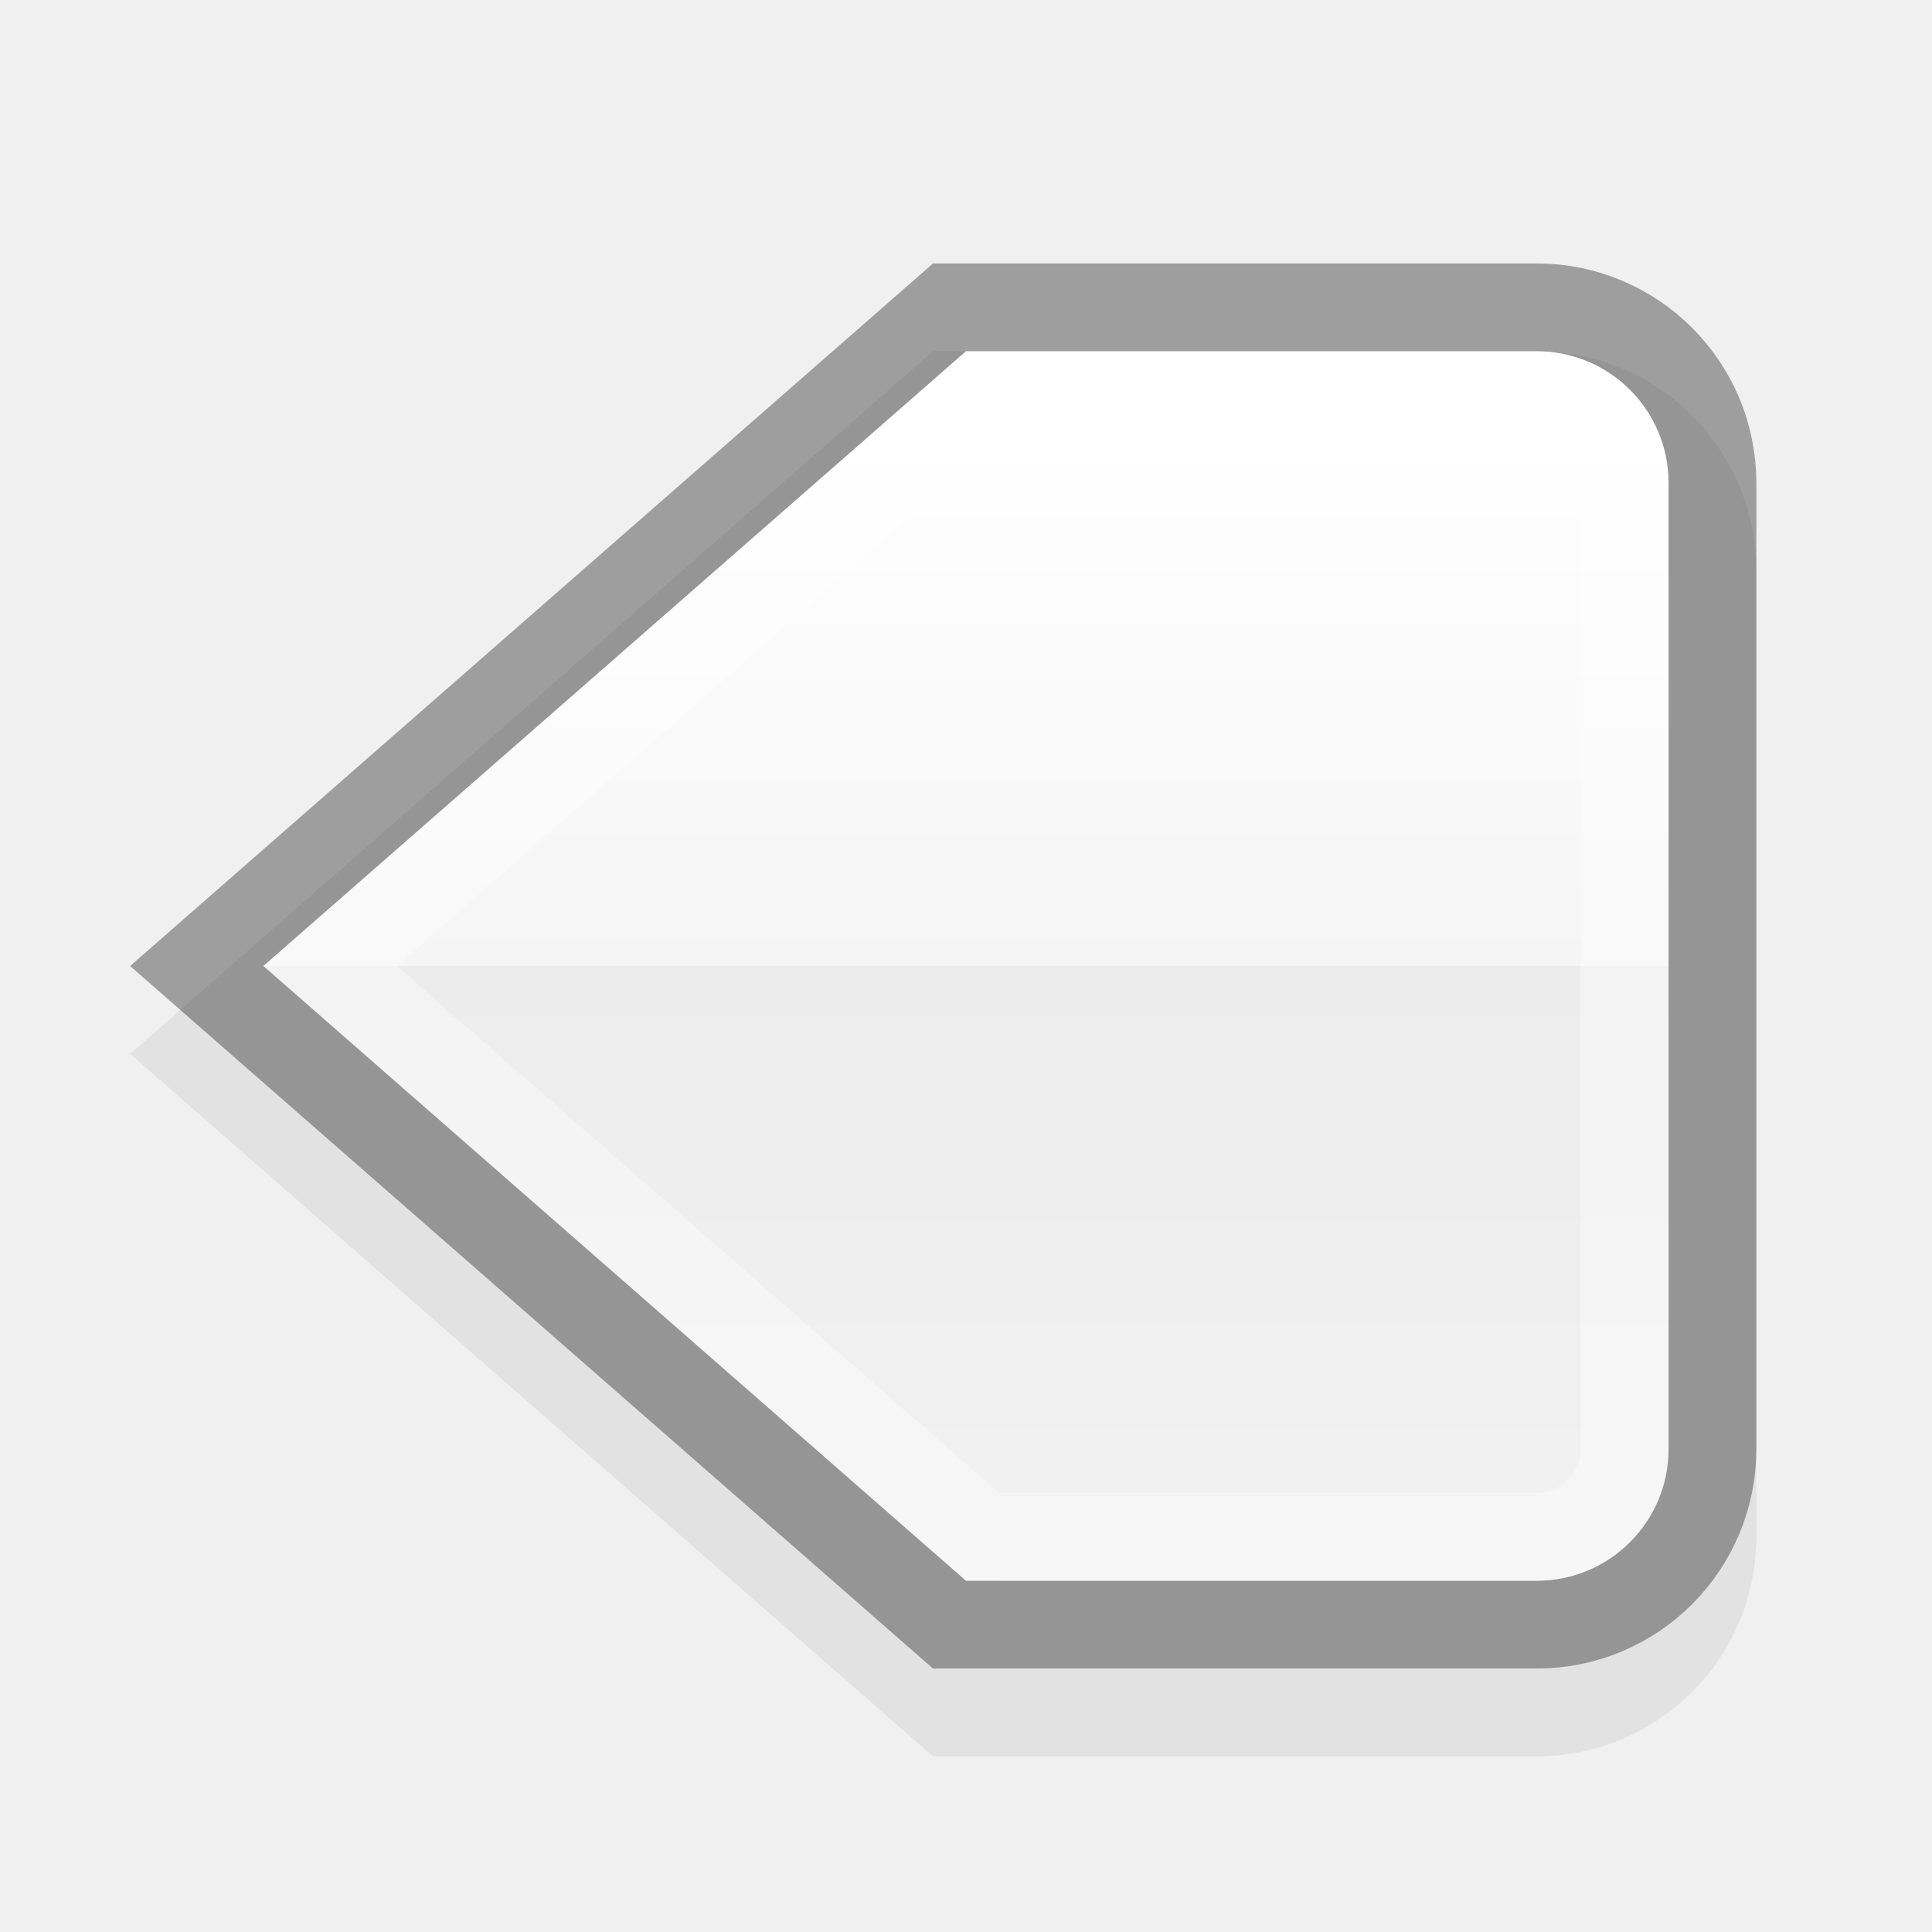
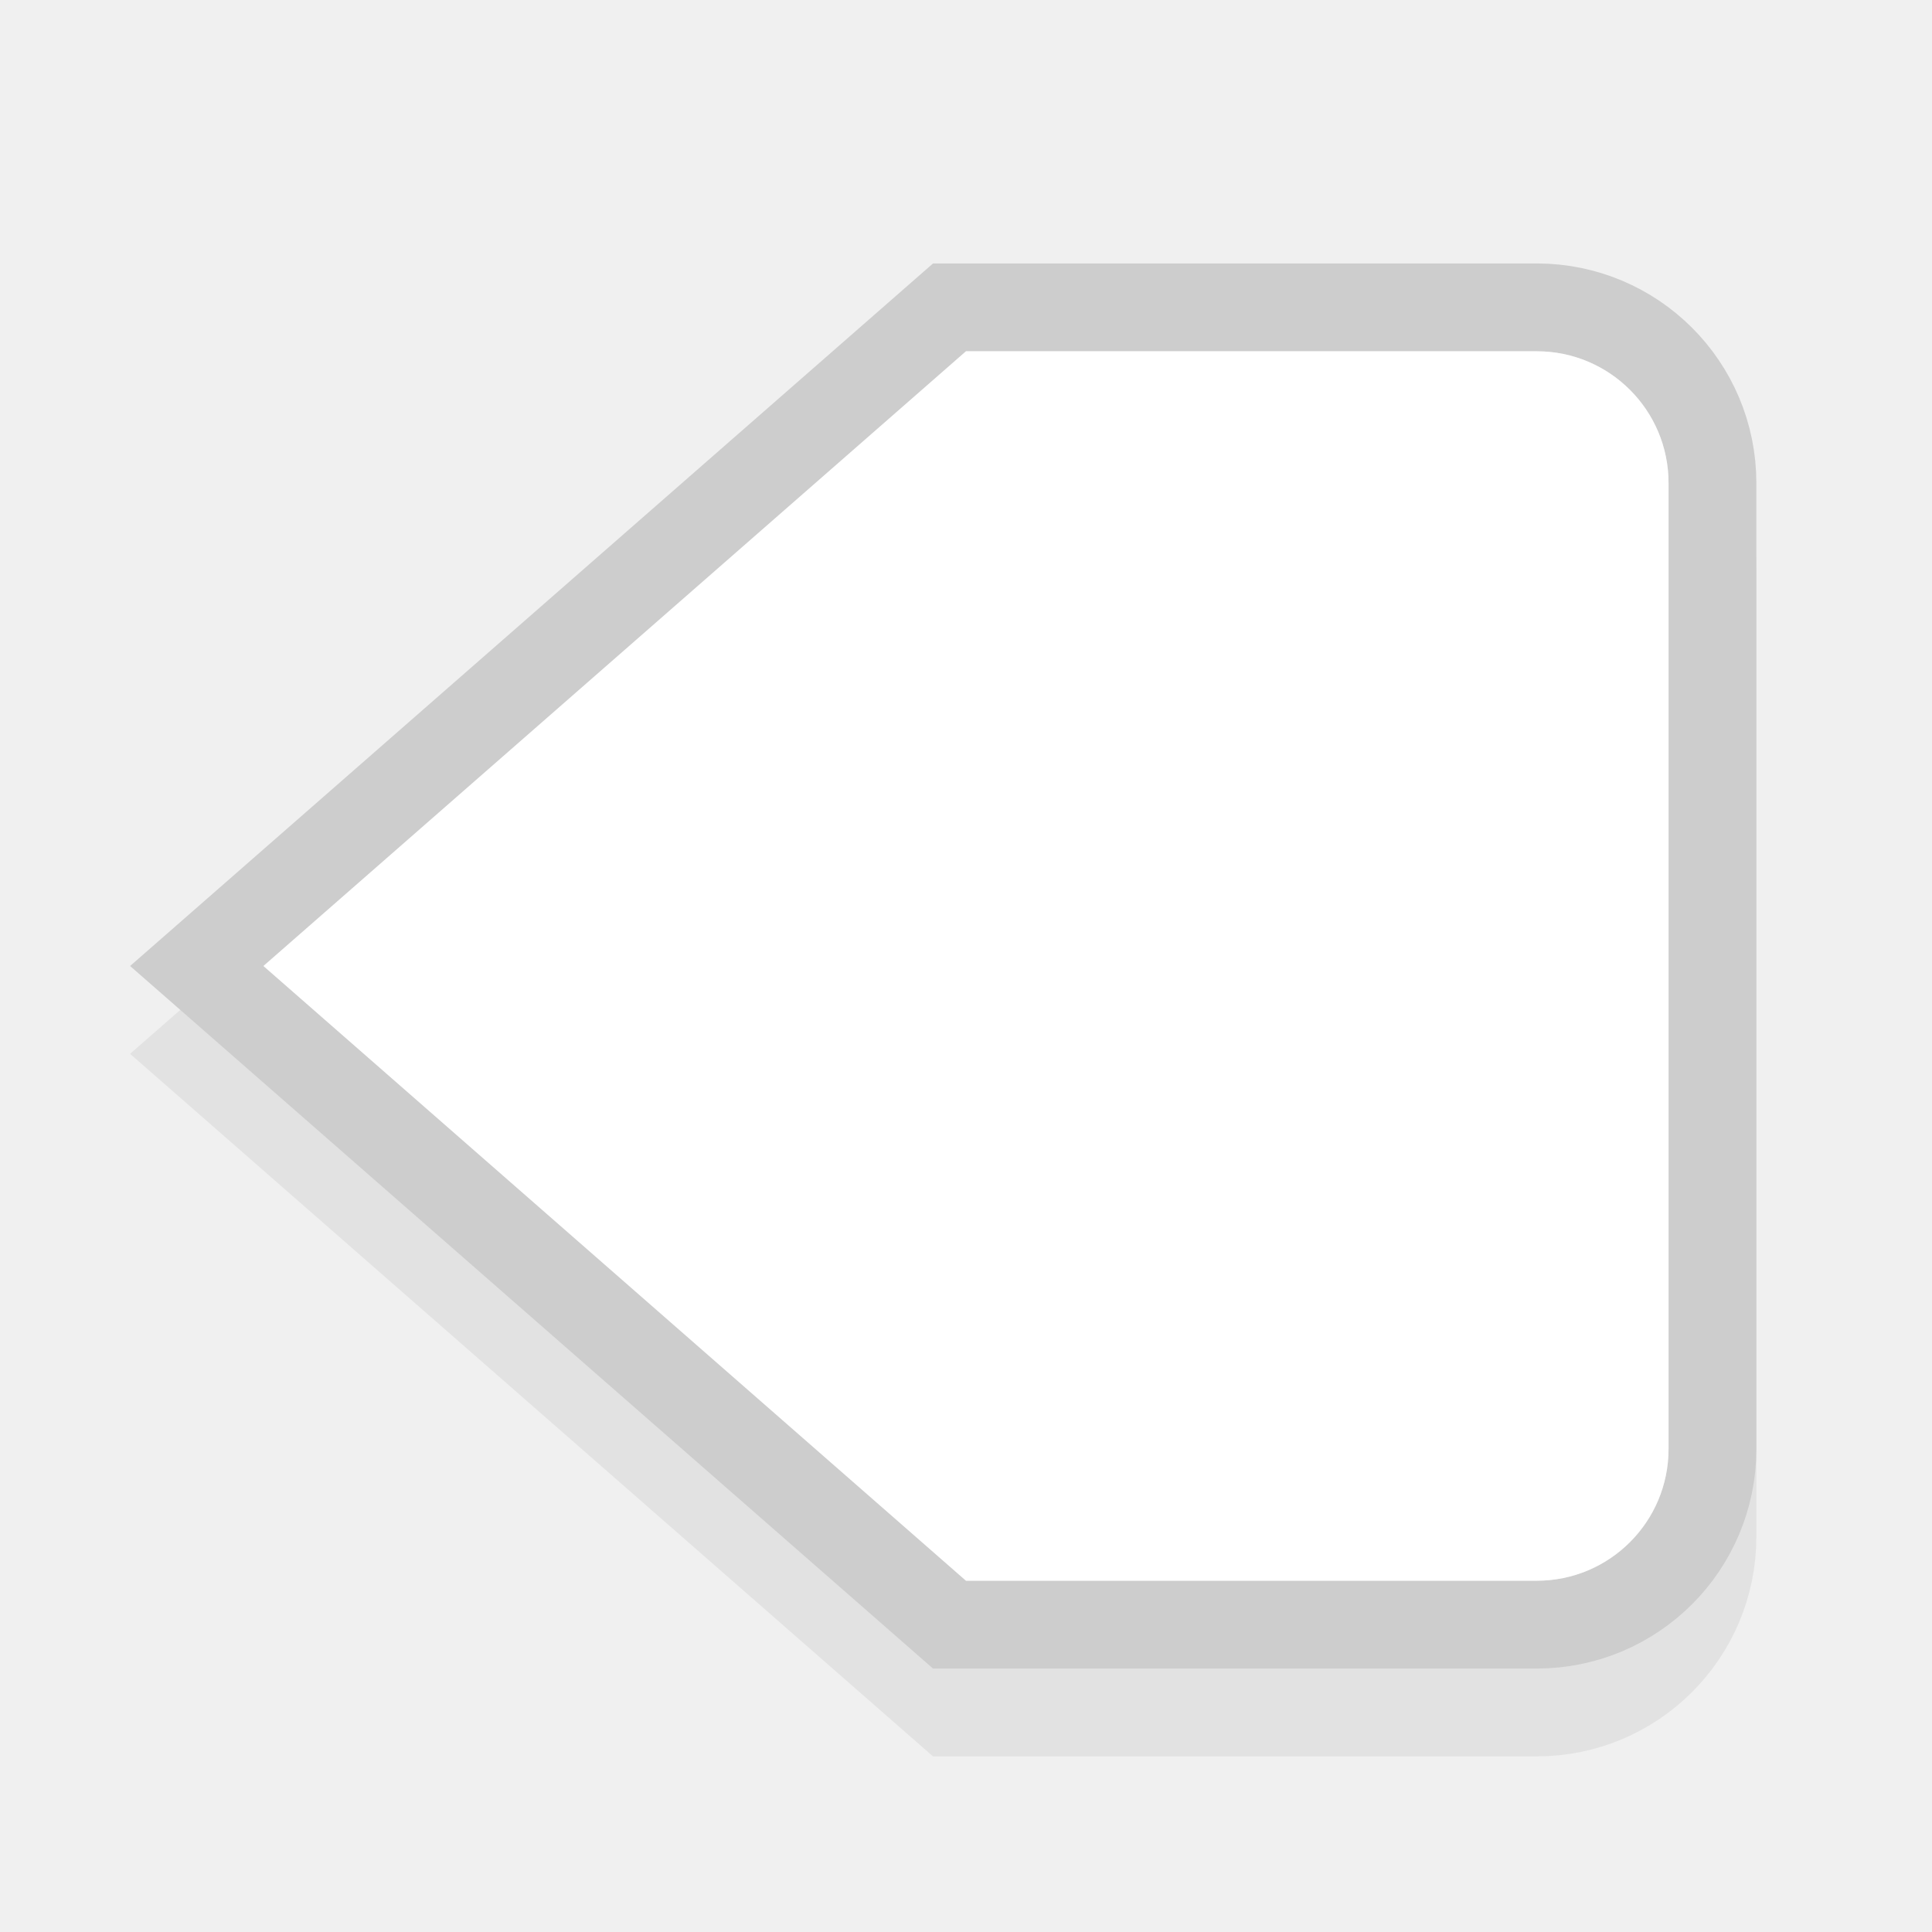
<svg xmlns="http://www.w3.org/2000/svg" xmlns:ns2="http://www.openswatchbook.org/uri/2009/osb" xmlns:xlink="http://www.w3.org/1999/xlink" id="svg5435" height="22" width="22" version="1.1">
  <defs id="defs5437">
    <linearGradient id="linearGradient1216">
      <stop style="stop-color:#ffffff;stop-opacity:1" offset="0" id="stop1206" />
      <stop id="stop1208" offset="0.071" style="stop-color:#ffffff;stop-opacity:1" />
      <stop id="stop1210" offset="0.5" style="stop-color:#f5f5f5;stop-opacity:1" />
      <stop id="stop1212" offset="0.5" style="stop-color:#ececec;stop-opacity:1" />
      <stop style="stop-color:#f2f2f2;stop-opacity:1" offset="1" id="stop1214" />
    </linearGradient>
    <linearGradient id="linearGradient3007" y2="234.59" gradientUnits="userSpaceOnUse" y1="230.59" gradientTransform="matrix(-1.0762,0,0,-1.1166,68.706,279.43)" x2="58.909" x1="58.909">
      <stop id="stop3009" style="stop-color:#f2f2f2;stop-opacity:1;" offset="0" />
      <stop offset="0.458" style="stop-color:#ececec;stop-opacity:1;" id="stop3011" />
      <stop offset="0.458" style="stop-color:#f4f4f4;stop-opacity:1;" id="stop3013" />
      <stop id="stop3015" style="stop-color:#ffffff;stop-opacity:1;" offset="1" />
    </linearGradient>
    <linearGradient id="linearGradient3776">
      <stop style="stop-color:#8e8e8e;stop-opacity:1;" offset="0" id="stop3778" />
      <stop style="stop-color:#9e9e9e;stop-opacity:0.827;" offset="1" id="stop3780" />
    </linearGradient>
    <linearGradient x1="58.909" x2="58.909" gradientTransform="matrix(-1.0762,0,0,-1.1166,68.706,279.43)" y1="230.59" gradientUnits="userSpaceOnUse" y2="234.59" id="linearGradient3769">
      <stop offset="0" style="stop-color:#f2f2f2;stop-opacity:1;" id="stop3771" />
      <stop id="stop3773" style="stop-color:#ececec;stop-opacity:1;" offset="0.541" />
      <stop id="stop3775" style="stop-color:#f4f4f4;stop-opacity:1;" offset="0.541" />
      <stop offset="1" style="stop-color:#ffffff;stop-opacity:1;" id="stop3777" />
    </linearGradient>
    <linearGradient id="linearGradient5845" y2="234.59" gradientUnits="userSpaceOnUse" y1="230.59" gradientTransform="matrix(-1.0762,0,0,-1.1166,68.706,279.43)" x2="58.909" x1="58.909">
      <stop id="stop4716-9" style="stop-color:#e7e7e7;stop-opacity:1;" offset="0" />
      <stop offset="0.25" style="stop-color:#f1f1f1;stop-opacity:1;" id="stop3767" />
      <stop offset="0.5" style="stop-color:#fbfbfb;stop-opacity:1;" id="stop3765" />
      <stop id="stop4718-6" style="stop-color:#fff" offset="1" />
    </linearGradient>
    <linearGradient id="linearGradient5847" y2="226.59" gradientUnits="userSpaceOnUse" y1="239.59" gradientTransform="matrix(-1.0762,0,0,-1.1166,68.706,278.31)" x2="56.909" x1="56.909">
      <stop id="stop4724" style="stop-color:#8c8c8c;stop-opacity:1;" offset="0" />
      <stop id="stop4726" style="stop-color:#828282;stop-opacity:1;" offset="1" />
    </linearGradient>
    <linearGradient xlink:href="#linearGradient3769" id="linearGradient3770" gradientUnits="userSpaceOnUse" gradientTransform="matrix(-0.8609886,0,0,0.8437485,57.56621,-185.7038)" x1="62.061" y1="239.057" x2="62.061" y2="222.464" />
    <linearGradient xlink:href="#linearGradient3776" id="linearGradient3782" x1="9" y1="17" x2="9" y2="1" gradientUnits="userSpaceOnUse" />
    <linearGradient id="linearGradient1042">
      <stop id="stop1034" offset="0" style="stop-color:#ffffff;stop-opacity:1" />
      <stop style="stop-color:#ffffff;stop-opacity:1" offset="0.083" id="stop1006" />
      <stop style="stop-color:#f5f5f5;stop-opacity:1" offset="0.5" id="stop1036" />
      <stop style="stop-color:#ececec;stop-opacity:1" offset="0.5" id="stop1038" />
      <stop id="stop1040" offset="1" style="stop-color:#f2f2f2;stop-opacity:1" />
    </linearGradient>
    <linearGradient id="linearGradient3838">
      <stop id="stop3840" offset="0" style="stop-color:#ffffff;stop-opacity:1;" />
      <stop id="stop3842" offset="1" style="stop-color:#ffffff;stop-opacity:0;" />
    </linearGradient>
    <linearGradient id="linearGradient3794">
      <stop id="stop3796" offset="0" style="stop-color:#000000;stop-opacity:0.314;" />
      <stop id="stop3798" offset="1" style="stop-color:#000000;stop-opacity:0;" />
    </linearGradient>
    <linearGradient id="linearGradient3797">
      <stop id="stop3799" offset="0" style="stop-color:#eff4f5;stop-opacity:1;" />
      <stop style="stop-color:#bbc4cd;stop-opacity:1;" offset="0.5" id="stop3807" />
      <stop style="stop-color:#a5b2bf;stop-opacity:1;" offset="0.5" id="stop3805" />
      <stop id="stop3801" offset="1" style="stop-color:#e2ebed;stop-opacity:1;" />
    </linearGradient>
    <linearGradient id="linearGradient3790">
      <stop id="stop3792" offset="0" style="stop-color:#565771;stop-opacity:1;" />
      <stop id="stop3794" offset="1" style="stop-color:#4f5058;stop-opacity:1;" />
    </linearGradient>
    <linearGradient id="linearGradient5269">
      <stop style="stop-color:#93cdf1;stop-opacity:0.729;" offset="0" id="stop3793" />
      <stop id="stop5273" offset="1" style="stop-color:#77aae4;stop-opacity:1;" />
    </linearGradient>
    <linearGradient id="linearGradient5239">
      <stop id="stop5241" offset="0" style="stop-color:#84b1f7;stop-opacity:0" />
      <stop style="stop-color:#84b1f7;stop-opacity:0;" offset="1" id="stop5245" />
    </linearGradient>
    <linearGradient ns2:paint="gradient" id="linearGradient3771">
      <stop id="stop3773-3" offset="0" style="stop-color:#000000;stop-opacity:1;" />
      <stop id="stop3775-6" offset="1" style="stop-color:#000000;stop-opacity:0;" />
    </linearGradient>
    <linearGradient y2="-202.346" x2="1205.575" y1="-186.453" x1="1205.575" gradientTransform="translate(-1609.993,-78.95843)" gradientUnits="userSpaceOnUse" id="linearGradient8378" xlink:href="#linearGradient10354-2" />
    <linearGradient id="linearGradient10354-2">
      <stop style="stop-color:#bcbfb8;stop-opacity:1" offset="0" id="stop10356-2" />
      <stop style="stop-color:#ffffff;stop-opacity:1" offset="1" id="stop10358-2" />
    </linearGradient>
    <linearGradient y2="248.976" x2="260.925" y1="233.777" x1="260.925" gradientTransform="matrix(0.8494121,0,0,0.8479429,-623.9841,-483.1639)" gradientUnits="userSpaceOnUse" id="linearGradient8380" xlink:href="#linearGradient10332-5" />
    <linearGradient id="linearGradient10332-5">
      <stop id="stop10334-5" offset="0" style="stop-color:#d3d7cf;stop-opacity:1" />
      <stop id="stop10336-29" offset="1" style="stop-color:#8f9985;stop-opacity:1" />
    </linearGradient>
    <linearGradient spreadMethod="reflect" gradientUnits="userSpaceOnUse" y2="284.282" x2="-403.966" y1="278.978" x1="-403.913" id="linearGradient5267" xlink:href="#linearGradient5269" />
    <linearGradient gradientTransform="matrix(1.142842,0,0,1.142842,468.6693,1363.674)" y2="284.282" x2="-403.966" y1="278.978" x1="-403.913" spreadMethod="reflect" gradientUnits="userSpaceOnUse" id="linearGradient3017" xlink:href="#linearGradient5269" />
    <linearGradient y2="1050.591" x2="6.243" y1="1042.582" x1="6.2" gradientUnits="userSpaceOnUse" id="linearGradient3027" xlink:href="#linearGradient3790" />
    <linearGradient gradientUnits="userSpaceOnUse" y2="1037.362" x2="7" y1="1052.362" x1="7" id="linearGradient3805" xlink:href="#linearGradient3799" />
    <linearGradient id="linearGradient3799">
      <stop id="stop3801-0" offset="0" style="stop-color:#000000;stop-opacity:1;" />
      <stop id="stop3803" offset="1" style="stop-color:#000000;stop-opacity:0.314;" />
    </linearGradient>
    <linearGradient gradientUnits="userSpaceOnUse" y2="1037.362" x2="7" y1="1052.362" x1="7" id="linearGradient3800" xlink:href="#linearGradient3794" />
    <linearGradient xlink:href="#linearGradient3810" id="linearGradient3817" gradientUnits="userSpaceOnUse" x1="7" y1="1052.362" x2="7" y2="1037.362" gradientTransform="matrix(1,0,0,0.8666667,0,140.3149)" />
    <linearGradient id="linearGradient3810">
      <stop style="stop-color:#000000;stop-opacity:0.165;" offset="0" id="stop3812" />
      <stop id="stop3814" offset="0.267" style="stop-color:#000000;stop-opacity:0.043;" />
      <stop style="stop-color:#000000;stop-opacity:0.043;" offset="1" id="stop3816" />
    </linearGradient>
    <linearGradient xlink:href="#linearGradient3810" id="linearGradient3852" gradientUnits="userSpaceOnUse" gradientTransform="matrix(1,0,0,0.8666667,0,140.3158)" x1="7" y1="1052.362" x2="7" y2="1037.362" />
    <linearGradient xlink:href="#linearGradient3810" id="linearGradient3870" gradientUnits="userSpaceOnUse" gradientTransform="matrix(0.9375,0,0,0.8666667,0.5,140.3153)" x1="7" y1="1052.362" x2="7" y2="1037.362" />
    <linearGradient xlink:href="#linearGradient3810" id="linearGradient3050" gradientUnits="userSpaceOnUse" gradientTransform="matrix(0.9375,0,0,0.8666667,0.5,140.3153)" x1="7" y1="1052.362" x2="7" y2="1037.362" />
    <linearGradient gradientUnits="userSpaceOnUse" y2="1044.362" x2="8.049" y1="1045.362" x1="8.049" id="linearGradient3818" xlink:href="#linearGradient3838" />
    <linearGradient gradientUnits="userSpaceOnUse" y2="540.505" x2="404.286" y1="545.505" x1="404.286" id="linearGradient3832" xlink:href="#linearGradient3838" />
    <linearGradient gradientUnits="userSpaceOnUse" y2="540.755" x2="404.286" y1="544.999" x1="404.286" id="linearGradient3844" xlink:href="#linearGradient3838" />
    <linearGradient y2="1048.184" x2="6.245" y1="1050.381" x1="6.245" gradientTransform="matrix(1.017183,0,0,1.018945,0.903355,-18.84424)" gradientUnits="userSpaceOnUse" id="linearGradient3818-3" xlink:href="#linearGradient3794-5" />
    <linearGradient id="linearGradient3794-5">
      <stop id="stop3796-2" offset="0" style="stop-color:#000000;stop-opacity:1;" />
      <stop id="stop3798-2" offset="1" style="stop-color:#000000;stop-opacity:0;" />
    </linearGradient>
    <linearGradient y2="1050.235" x2="3.966" y1="1038.606" x1="3.966" gradientTransform="matrix(0.9508962,0,0,0.9525434,2.554845,46.50679)" gradientUnits="userSpaceOnUse" id="linearGradient3978" xlink:href="#linearGradient3797" />
    <linearGradient xlink:href="#linearGradient3793" id="linearGradient3103" gradientUnits="userSpaceOnUse" x1="660.968" y1="262.847" x2="660.968" y2="247.287" />
    <linearGradient xlink:href="#linearGradient3805-2" id="linearGradient3101" gradientUnits="userSpaceOnUse" spreadMethod="pad" x1="662.611" y1="247.212" x2="662.611" y2="262.922" />
    <linearGradient xlink:href="#linearGradient3815-1" id="linearGradient3099" gradientUnits="userSpaceOnUse" x1="8" y1="15.412" x2="8" y2="2.235" />
    <linearGradient id="linearGradient3793-3">
      <stop style="stop-color:#6963b3;stop-opacity:1;" offset="0" id="stop3795-5" />
      <stop style="stop-color:#5c5b75;stop-opacity:1;" offset="1" id="stop3797-8" />
    </linearGradient>
    <linearGradient xlink:href="#linearGradient3793-3" id="linearGradient3876" gradientUnits="userSpaceOnUse" x1="660.968" y1="262.847" x2="660.968" y2="247.287" />
    <linearGradient id="linearGradient3805-6">
      <stop style="stop-color:#cbebf5;stop-opacity:1;" offset="0" id="stop3807-1" />
      <stop id="stop3809-0" offset="0.5" style="stop-color:#93c3fa;stop-opacity:1;" />
      <stop id="stop3811-4" offset="0.5" style="stop-color:#afd3fa;stop-opacity:1;" />
      <stop style="stop-color:#dceef9;stop-opacity:1;" offset="1" id="stop3813-0" />
    </linearGradient>
    <linearGradient xlink:href="#linearGradient3805-6" id="linearGradient3874" gradientUnits="userSpaceOnUse" spreadMethod="pad" x1="662.611" y1="247.212" x2="662.611" y2="262.922" />
    <linearGradient id="linearGradient3815-1">
      <stop style="stop-color:#000000;stop-opacity:0.153;" offset="0" id="stop3817-9" />
      <stop style="stop-color:#000000;stop-opacity:0;" offset="1" id="stop3819-2" />
    </linearGradient>
    <linearGradient xlink:href="#linearGradient3838" id="linearGradient3932" x1="6.438" y1="8.335" x2="9.073" y2="8.335" gradientUnits="userSpaceOnUse" />
    <linearGradient y2="247.11" x2="660.149" y1="261.698" x1="660.149" spreadMethod="pad" gradientUnits="userSpaceOnUse" id="linearGradient3058-0" xlink:href="#linearGradient3803" />
    <linearGradient id="linearGradient3803">
      <stop style="stop-color:#ffffff;stop-opacity:1;" offset="0" id="stop3805-1" />
      <stop id="stop3807-3" offset="0.333" style="stop-color:#000000;stop-opacity:0.984;" />
      <stop id="stop3809-7" offset="0.667" style="stop-color:#040506;stop-opacity:1;" />
      <stop style="stop-color:#ffffff;stop-opacity:1;" offset="1" id="stop3811-3" />
    </linearGradient>
    <linearGradient y2="2.304" x2="8.949" y1="15.594" x1="8.949" gradientUnits="userSpaceOnUse" id="linearGradient3885" xlink:href="#linearGradient3815-1" />
    <linearGradient xlink:href="#linearGradient3793" id="linearGradient3799-1" x1="660.286" y1="259.038" x2="660.255" y2="248.253" gradientUnits="userSpaceOnUse" />
    <radialGradient r="2.386" fy="269.828" fx="663.019" cy="269.828" cx="663.019" gradientTransform="matrix(2.414389,0,0,1.72137,-937.7666,-194.0944)" gradientUnits="userSpaceOnUse" id="radialGradient5029" xlink:href="#linearGradient3838" />
    <radialGradient xlink:href="#linearGradient3838" id="radialGradient8370" gradientUnits="userSpaceOnUse" gradientTransform="matrix(2.414389,0,0,1.72137,-937.7666,-194.0944)" cx="663.019" cy="269.828" fx="663.019" fy="269.828" r="2.386" />
    <linearGradient id="linearGradient12405-7">
      <stop id="stop12407-9" offset="0" style="stop-color:#fbfdfd;stop-opacity:1;" />
      <stop id="stop12409-7" offset="1" style="stop-color:#000000;stop-opacity:0;" />
    </linearGradient>
    <radialGradient xlink:href="#linearGradient12405-7" id="radialGradient8368" gradientUnits="userSpaceOnUse" gradientTransform="matrix(1.468554,0,0,2.282094,-309.6513,-324.3594)" cx="660.866" cy="251.413" fx="660.866" fy="251.413" r="5.029" spreadMethod="pad" />
    <linearGradient xlink:href="#linearGradient3838" id="linearGradient8366" gradientUnits="userSpaceOnUse" x1="660.161" y1="246.696" x2="660.274" y2="260.705" />
    <linearGradient id="linearGradient12387-1-5">
      <stop id="stop12389-7-2" offset="0" style="stop-color:#1b6fc5;stop-opacity:1;" />
      <stop id="stop12391-1-4" offset="1" style="stop-color:#145393;stop-opacity:1" />
    </linearGradient>
    <linearGradient xlink:href="#linearGradient12387-1-5" id="linearGradient8364" gradientUnits="userSpaceOnUse" x1="662.261" y1="251.665" x2="662.261" y2="259.778" />
    <linearGradient id="linearGradient11623-4-5-4">
      <stop id="stop11625-5-6-0" offset="0" style="stop-color:#2e87e3;stop-opacity:1" />
      <stop id="stop11627-4-4-9" offset="1" style="stop-color:#76b0ec;stop-opacity:1" />
    </linearGradient>
    <linearGradient xlink:href="#linearGradient11623-4-5-4" id="linearGradient8362" gradientUnits="userSpaceOnUse" x1="661.046" y1="251.695" x2="661.046" y2="258.264" />
    <linearGradient id="linearGradient12415-4-1-5">
      <stop id="stop12417-2-8-0" offset="0" style="stop-color:#bfbfbf;stop-opacity:1;" />
      <stop id="stop12419-5-0-9" offset="1" style="stop-color:#909090;stop-opacity:1;" />
    </linearGradient>
    <linearGradient xlink:href="#linearGradient12415-4-1-5" id="linearGradient8360" gradientUnits="userSpaceOnUse" x1="664.27" y1="261.448" x2="664.27" y2="248.054" />
    <linearGradient id="linearGradient11577-0-5-0-2">
      <stop id="stop11579-5-6-7-4" offset="0" style="stop-color:#91bffa;stop-opacity:1;" />
      <stop style="stop-color:#a1ccfb;stop-opacity:1;" offset="0.25" id="stop3803-8" />
      <stop style="stop-color:#b2dafc;stop-opacity:1;" offset="0.5" id="stop3801-3" />
      <stop id="stop11581-8-0-0-9" offset="1" style="stop-color:#d3f6ff;stop-opacity:1;" />
    </linearGradient>
    <linearGradient xlink:href="#linearGradient11577-0-5-0-2" id="linearGradient8358" gradientUnits="userSpaceOnUse" x1="662.534" y1="249.291" x2="662.534" y2="262.5" />
    <linearGradient id="linearGradient3793">
      <stop style="stop-color:#949494;stop-opacity:1;" offset="0" id="stop3795" />
      <stop style="stop-color:#7f7f7f;stop-opacity:1;" offset="1" id="stop3797" />
    </linearGradient>
    <linearGradient id="linearGradient3805-2">
      <stop style="stop-color:#f2f2f2;stop-opacity:1;" offset="0" id="stop3807-0" />
      <stop id="stop3809" offset="0.5" style="stop-color:#ececec;stop-opacity:1;" />
      <stop id="stop3811" offset="0.5" style="stop-color:#f4f4f4;stop-opacity:1;" />
      <stop style="stop-color:#ffffff;stop-opacity:1;" offset="1" id="stop3813-6" />
    </linearGradient>
    <clipPath id="clipPath1126" clipPathUnits="userSpaceOnUse">
      <rect ry="2" rx="2" y="1035.362" x="5" height="12" width="12" id="rect1128" style="color:#000000;display:inline;overflow:visible;visibility:visible;fill:#000000;fill-opacity:1;fill-rule:nonzero;stroke:none;stroke-width:0.923;marker:none;enable-background:accumulate" />
    </clipPath>
    <linearGradient id="linearGradient1113">
      <stop id="stop1105" offset="0" style="stop-color:#d3ebfe;stop-opacity:1" />
      <stop style="stop-color:#a6d2f9;stop-opacity:1" offset="0.5" id="stop1107" />
      <stop style="stop-color:#85c3f9;stop-opacity:1" offset="0.5" id="stop1109" />
      <stop id="stop1111" offset="1" style="stop-color:#cef6ff;stop-opacity:1" />
    </linearGradient>
    <clipPath id="clipPath1048" clipPathUnits="userSpaceOnUse">
      <rect ry="2" rx="2" y="1035.362" x="25" height="12" width="12" id="rect1050" style="color:#000000;display:inline;overflow:visible;visibility:visible;fill:#000000;fill-opacity:1;fill-rule:nonzero;stroke:none;stroke-width:0.923;marker:none;enable-background:accumulate" />
    </clipPath>
-     <linearGradient xlink:href="#linearGradient1216" id="linearGradient1198" x1="18" y1="11" x2="4" y2="11" gradientUnits="userSpaceOnUse" gradientTransform="matrix(0,-1,-1,0,22,22)" />
    <clipPath clipPathUnits="userSpaceOnUse" id="clipPath1222">
      <path id="path1224" d="m 5.5,3 a 1.5,1.5 0 0 0 -1.5,1.5 v 6.5 l 7,8 7,-8 V 4.5 a 1.5,1.5 0 0 0 -1.5,-1.5 z" style="opacity:1;fill:#000000;fill-opacity:1;stroke:none;stroke-width:2.292;stroke-linecap:butt;stroke-linejoin:miter;stroke-miterlimit:4;stroke-dasharray:none;stroke-opacity:1" />
    </clipPath>
  </defs>
-   <path style="opacity:0.06;fill:none;fill-opacity:1;stroke:#000000;stroke-width:2;stroke-linecap:butt;stroke-linejoin:miter;stroke-miterlimit:4;stroke-dasharray:none;stroke-opacity:1" d="M 19,17.5 A 1.5,1.5 0 0 1 17.5,19 H 11 L 3,12 11,5 h 6.5 a 1.5,1.5 0 0 1 1.5,1.5 z" id="path1228" />
-   <path id="path377" d="M 19,16.5 A 1.5,1.5 0 0 1 17.5,18 H 11 L 3,11 11,4 h 6.5 A 1.5,1.5 0 0 1 19,5.5 Z" style="opacity:0.34;fill:none;fill-opacity:1;stroke:#000000;stroke-width:2;stroke-linecap:butt;stroke-linejoin:miter;stroke-miterlimit:4;stroke-dasharray:none;stroke-opacity:1" />
-   <path style="opacity:1;fill:url(#linearGradient1198);fill-opacity:1;stroke:none;stroke-width:2.292;stroke-linecap:butt;stroke-linejoin:miter;stroke-miterlimit:4;stroke-dasharray:none;stroke-opacity:1" d="M 19,16.5 A 1.5,1.5 0 0 1 17.5,18 H 11 L 3,11 11,4 h 6.5 A 1.5,1.5 0 0 1 19,5.5 Z" id="rect33" />
-   <path id="path1218" d="m 5.5,3 a 1.5,1.5 0 0 0 -1.5,1.5 v 6.5 l 7,8 7,-8 V 4.5 a 1.5,1.5 0 0 0 -1.5,-1.5 z" style="opacity:0.38;fill:none;fill-opacity:1;stroke:#ffffff;stroke-width:2;stroke-linecap:butt;stroke-linejoin:miter;stroke-miterlimit:4;stroke-dasharray:none;stroke-opacity:1" clip-path="url(#clipPath1222)" transform="matrix(0,-1,-1,0,22.00016,22)" />
+   <g id="g980">
+     <path id="path1228" d="M 19,17.5 A 1.5,1.5 0 0 1 17.5,19 H 11 L 3,12 11,5 h 6.5 a 1.5,1.5 0 0 1 1.5,1.5 z" style="opacity:0.06;fill:none;fill-opacity:1;stroke:#000000;stroke-width:2;stroke-linecap:butt;stroke-linejoin:miter;stroke-miterlimit:4;stroke-dasharray:none;stroke-opacity:1" />
+     <path style="opacity:1;fill:none;fill-opacity:1;stroke:#cdcdcd;stroke-width:2;stroke-linecap:butt;stroke-linejoin:miter;stroke-miterlimit:4;stroke-dasharray:none;stroke-opacity:1" d="M 19,16.5 A 1.5,1.5 0 0 1 17.5,18 H 11 L 3,11 11,4 h 6.5 A 1.5,1.5 0 0 1 19,5.5 Z" id="path377" />
+     <path id="rect33" d="M 19,16.5 A 1.5,1.5 0 0 1 17.5,18 H 11 L 3,11 11,4 h 6.5 A 1.5,1.5 0 0 1 19,5.5 Z" style="opacity:1;fill:#ffffff;fill-opacity:1;stroke:none;stroke-width:2.292;stroke-linecap:butt;stroke-linejoin:miter;stroke-miterlimit:4;stroke-dasharray:none;stroke-opacity:1" />
+     <path transform="matrix(0,-1,-1,0,22.00016,22)" clip-path="url(#clipPath1222)" style="opacity:0.38;fill:none;fill-opacity:1;stroke:#ffffff;stroke-width:2;stroke-linecap:butt;stroke-linejoin:miter;stroke-miterlimit:4;stroke-dasharray:none;stroke-opacity:1" d="m 5.5,3 a 1.5,1.5 0 0 0 -1.5,1.5 v 6.5 l 7,8 7,-8 V 4.5 a 1.5,1.5 0 0 0 -1.5,-1.5 z" id="path1218" />
+   </g>
</svg>
